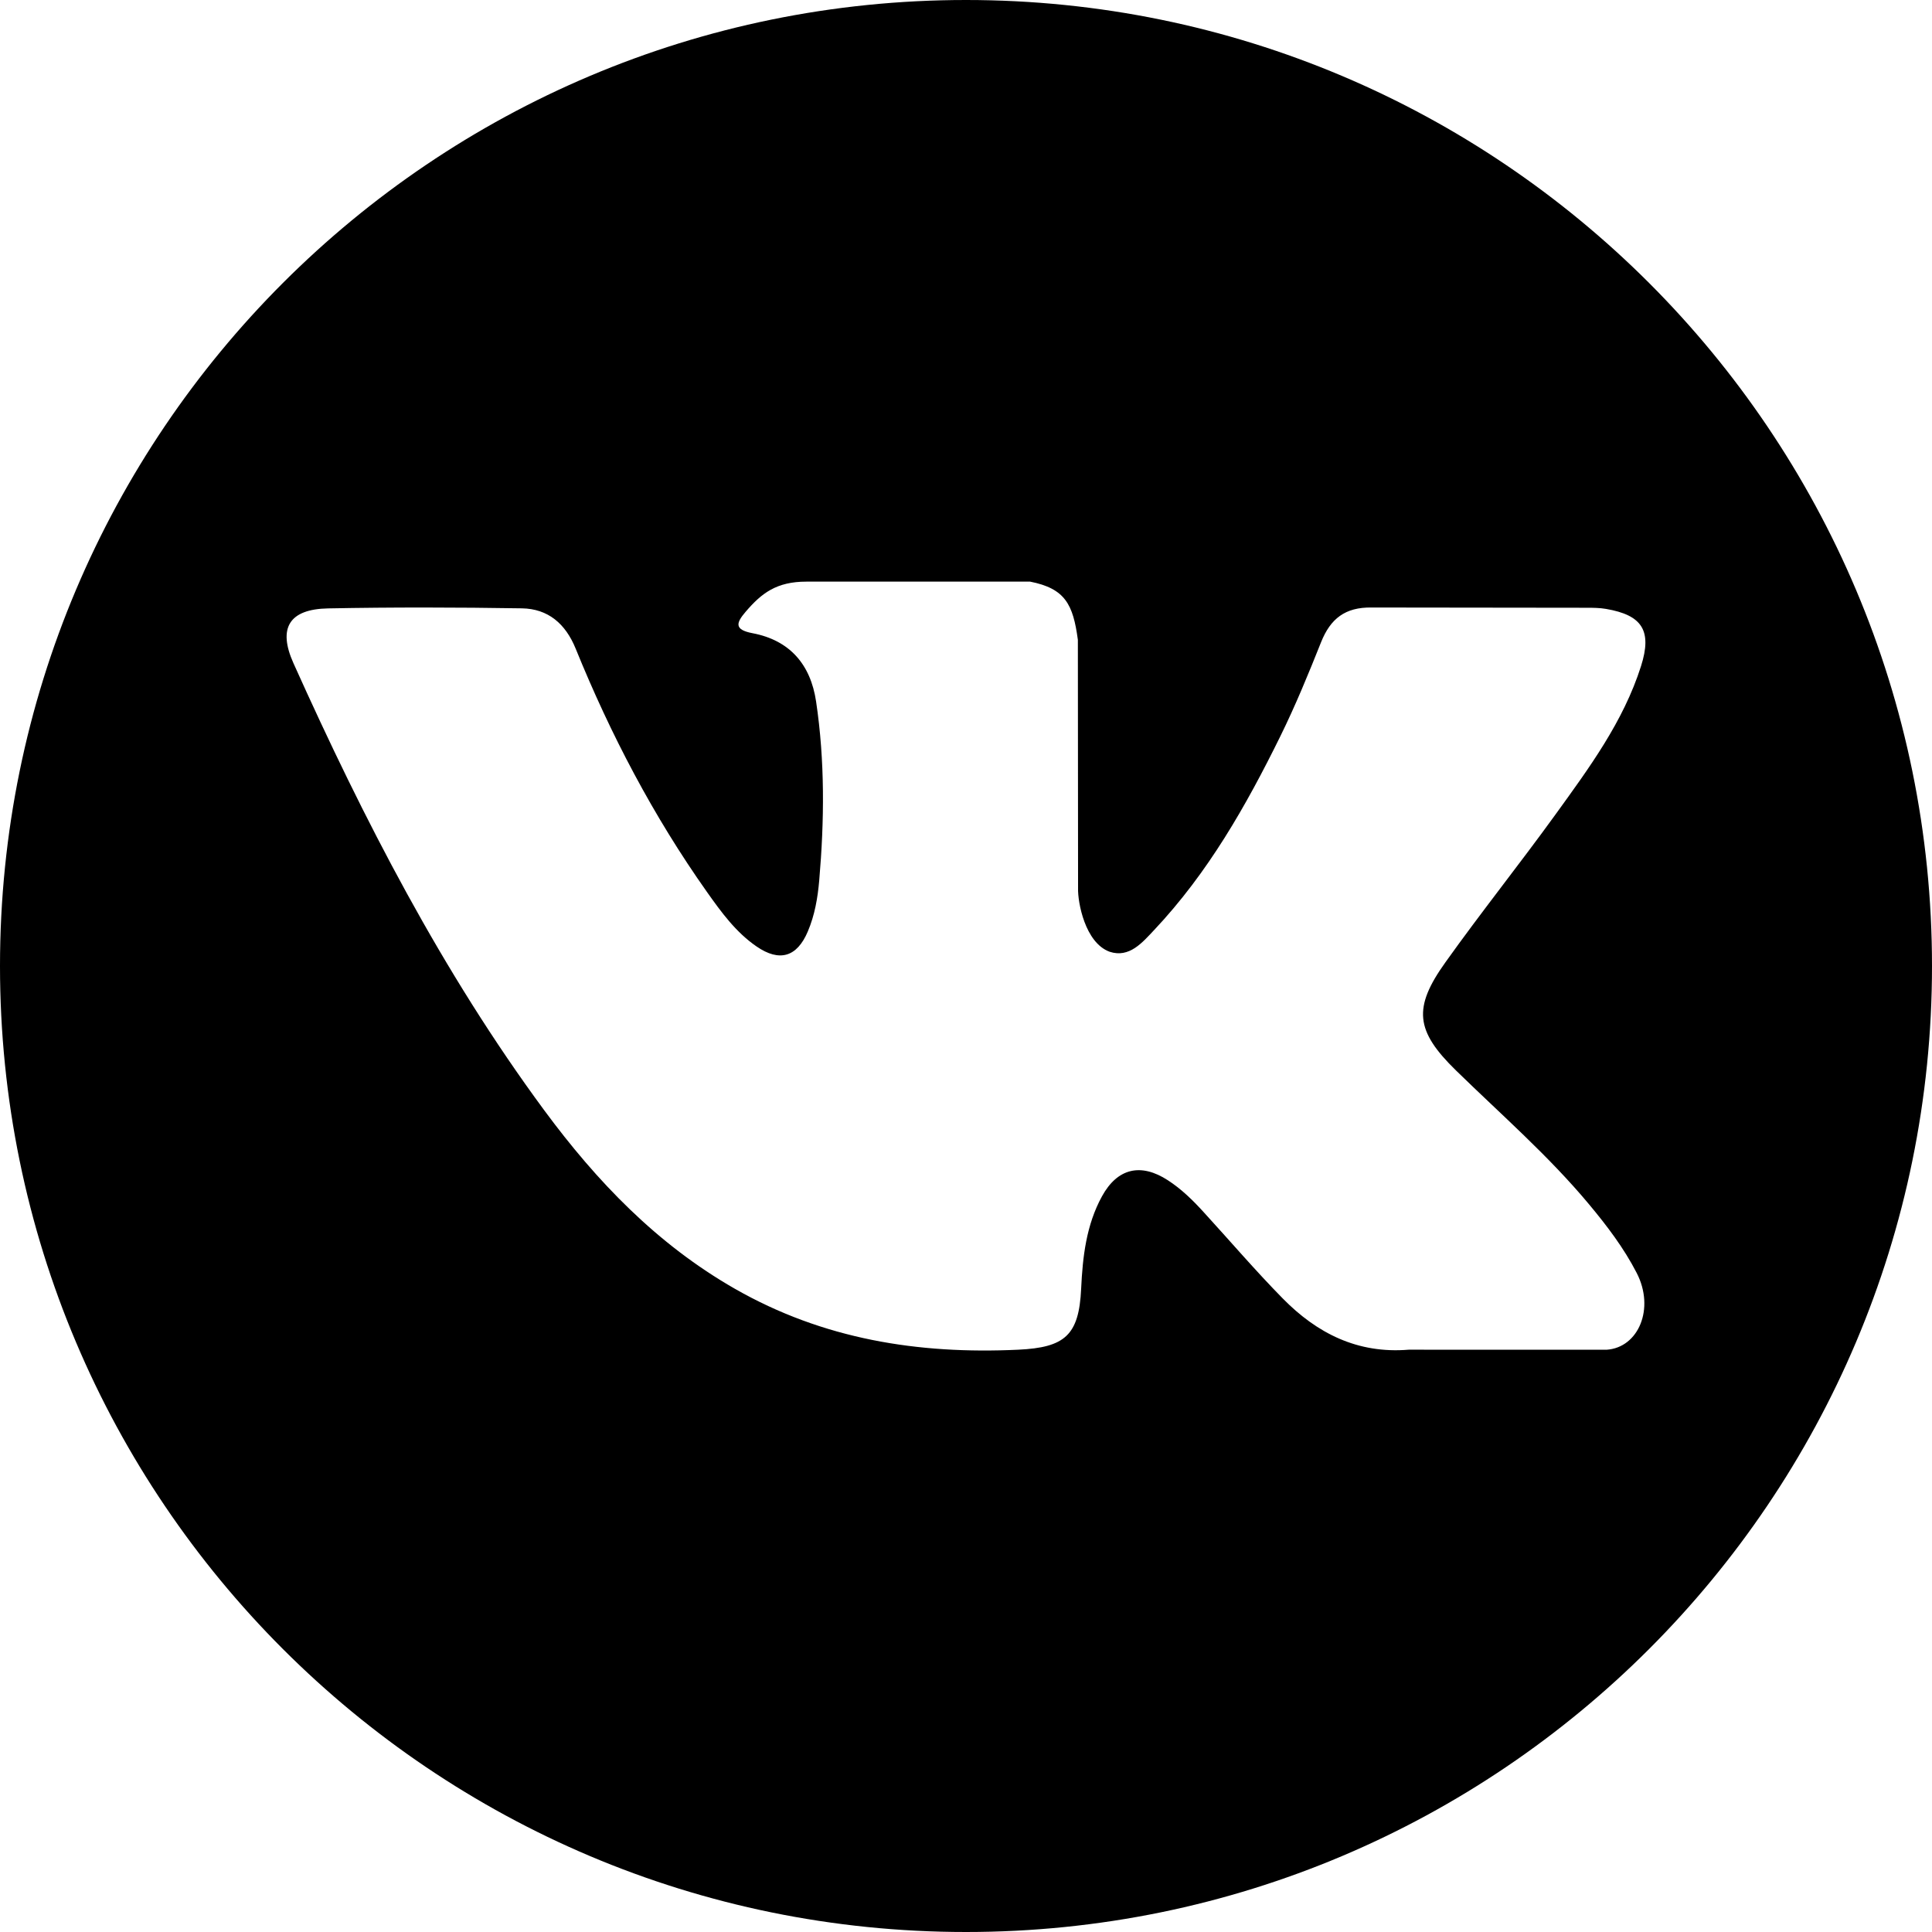
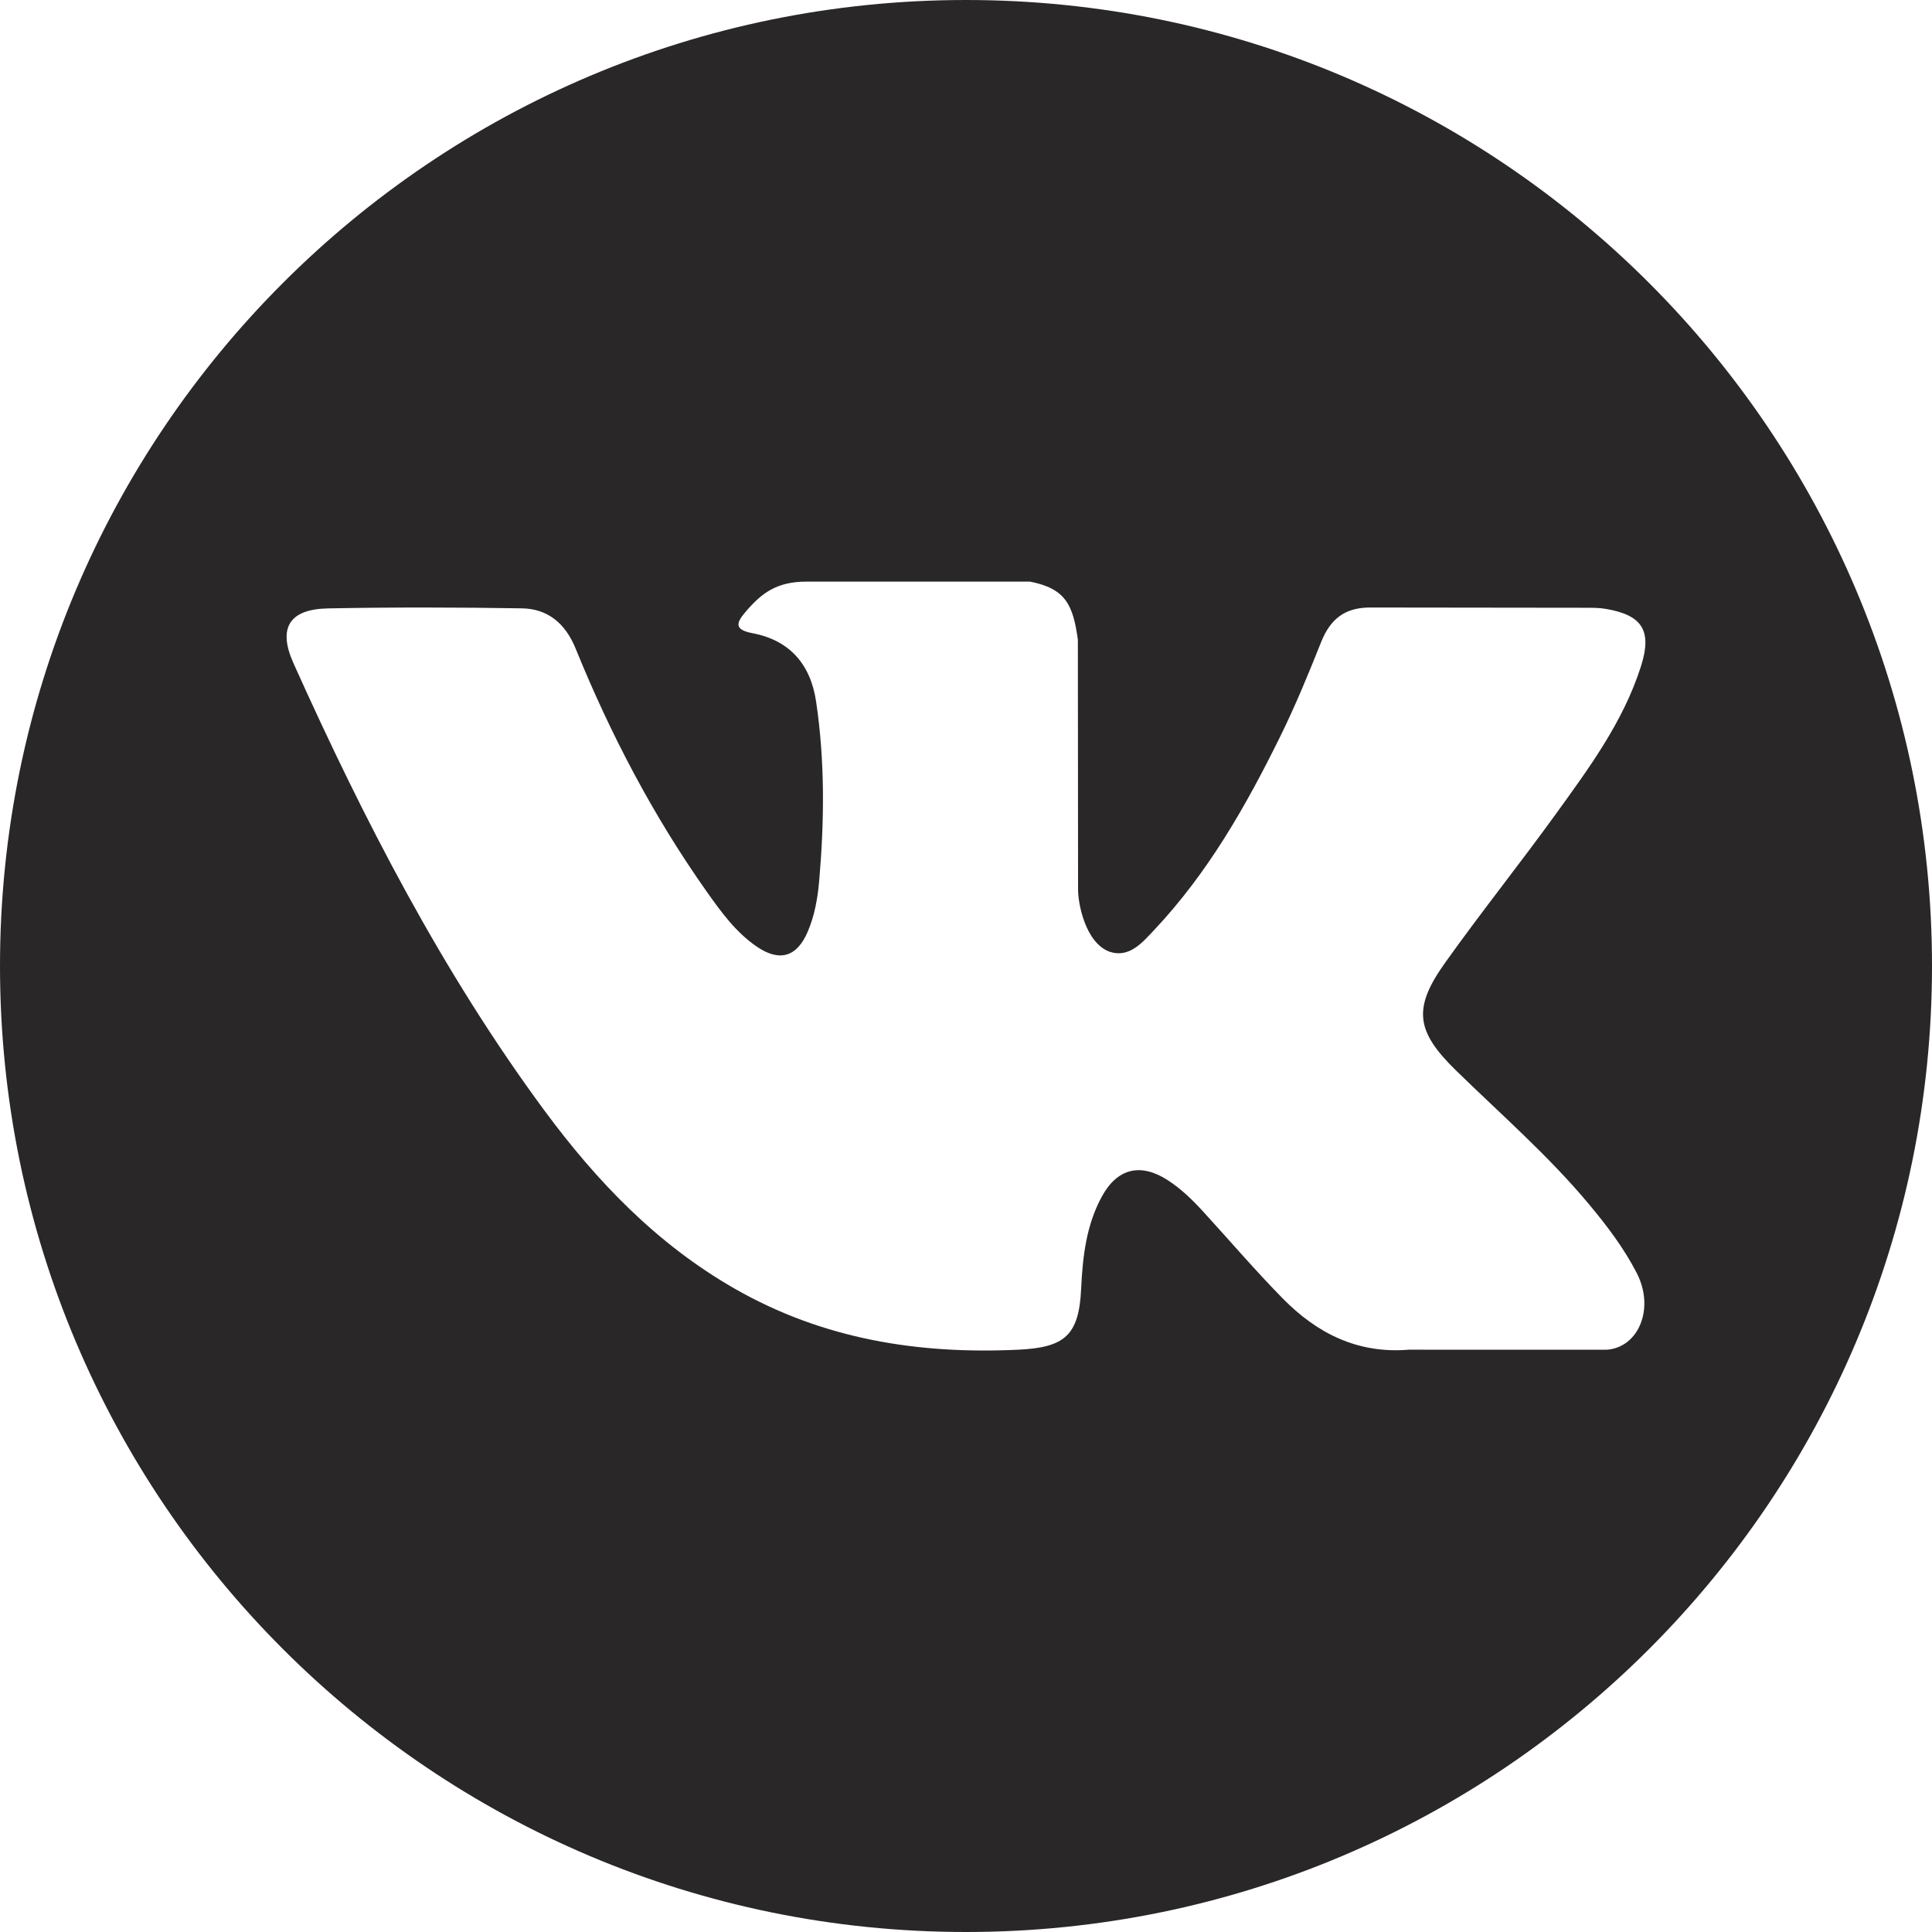
<svg xmlns="http://www.w3.org/2000/svg" version="1.1" id="Capa_1" x="0px" y="0px" width="40px" height="40px" viewBox="0 0 97.75 97.75" style="enable-background:new 0 0 97.75 97.75;" xml:space="preserve">
  <g>
-     <path d="M48.875,0C21.883,0,0,21.882,0,48.875S21.883,97.75,48.875,97.75S97.75,75.868,97.75,48.875S75.867,0,48.875,0z    M73.667,54.161c2.278,2.225,4.688,4.319,6.733,6.774c0.906,1.086,1.76,2.209,2.41,3.472c0.928,1.801,0.09,3.776-1.522,3.883   l-10.013-0.002c-2.586,0.214-4.644-0.829-6.379-2.597c-1.385-1.409-2.67-2.914-4.004-4.371c-0.545-0.598-1.119-1.161-1.803-1.604   c-1.365-0.888-2.551-0.616-3.333,0.81c-0.797,1.451-0.979,3.059-1.055,4.674c-0.109,2.361-0.821,2.978-3.19,3.089   c-5.062,0.237-9.865-0.531-14.329-3.083c-3.938-2.251-6.986-5.428-9.642-9.025c-5.172-7.012-9.133-14.708-12.692-22.625   c-0.801-1.783-0.215-2.737,1.752-2.774c3.268-0.063,6.536-0.055,9.804-0.003c1.33,0.021,2.21,0.782,2.721,2.037   c1.766,4.345,3.931,8.479,6.644,12.313c0.723,1.021,1.461,2.039,2.512,2.76c1.16,0.796,2.044,0.533,2.591-0.762   c0.35-0.823,0.501-1.703,0.577-2.585c0.26-3.021,0.291-6.041-0.159-9.05c-0.28-1.883-1.339-3.099-3.216-3.455   c-0.956-0.181-0.816-0.535-0.351-1.081c0.807-0.944,1.563-1.528,3.074-1.528l11.313-0.002c1.783,0.35,2.183,1.15,2.425,2.946   l0.01,12.572c-0.021,0.695,0.349,2.755,1.597,3.21c1,0.33,1.66-0.472,2.258-1.105c2.713-2.879,4.646-6.277,6.377-9.794   c0.764-1.551,1.423-3.156,2.063-4.764c0.476-1.189,1.216-1.774,2.558-1.754l10.894,0.013c0.321,0,0.647,0.003,0.965,0.058   c1.836,0.314,2.339,1.104,1.771,2.895c-0.894,2.814-2.631,5.158-4.329,7.508c-1.82,2.516-3.761,4.944-5.563,7.471   C71.48,50.992,71.611,52.155,73.667,54.161z" />
+     <path fill="#292727" d="M48.875,0C21.883,0,0,21.882,0,48.875S21.883,97.75,48.875,97.75S97.75,75.868,97.75,48.875S75.867,0,48.875,0z    M73.667,54.161c2.278,2.225,4.688,4.319,6.733,6.774c0.906,1.086,1.76,2.209,2.41,3.472c0.928,1.801,0.09,3.776-1.522,3.883   l-10.013-0.002c-2.586,0.214-4.644-0.829-6.379-2.597c-1.385-1.409-2.67-2.914-4.004-4.371c-0.545-0.598-1.119-1.161-1.803-1.604   c-1.365-0.888-2.551-0.616-3.333,0.81c-0.797,1.451-0.979,3.059-1.055,4.674c-0.109,2.361-0.821,2.978-3.19,3.089   c-5.062,0.237-9.865-0.531-14.329-3.083c-3.938-2.251-6.986-5.428-9.642-9.025c-5.172-7.012-9.133-14.708-12.692-22.625   c-0.801-1.783-0.215-2.737,1.752-2.774c3.268-0.063,6.536-0.055,9.804-0.003c1.33,0.021,2.21,0.782,2.721,2.037   c1.766,4.345,3.931,8.479,6.644,12.313c0.723,1.021,1.461,2.039,2.512,2.76c1.16,0.796,2.044,0.533,2.591-0.762   c0.35-0.823,0.501-1.703,0.577-2.585c0.26-3.021,0.291-6.041-0.159-9.05c-0.28-1.883-1.339-3.099-3.216-3.455   c-0.956-0.181-0.816-0.535-0.351-1.081c0.807-0.944,1.563-1.528,3.074-1.528l11.313-0.002c1.783,0.35,2.183,1.15,2.425,2.946   l0.01,12.572c-0.021,0.695,0.349,2.755,1.597,3.21c1,0.33,1.66-0.472,2.258-1.105c2.713-2.879,4.646-6.277,6.377-9.794   c0.764-1.551,1.423-3.156,2.063-4.764c0.476-1.189,1.216-1.774,2.558-1.754l10.894,0.013c0.321,0,0.647,0.003,0.965,0.058   c1.836,0.314,2.339,1.104,1.771,2.895c-0.894,2.814-2.631,5.158-4.329,7.508c-1.82,2.516-3.761,4.944-5.563,7.471   C71.48,50.992,71.611,52.155,73.667,54.161z" />
  </g>
  <g>
</g>
  <g>
</g>
  <g>
</g>
  <g>
</g>
  <g>
</g>
  <g>
</g>
  <g>
</g>
  <g>
</g>
  <g>
</g>
  <g>
</g>
  <g>
</g>
  <g>
</g>
  <g>
</g>
  <g>
</g>
  <g>
</g>
</svg>
